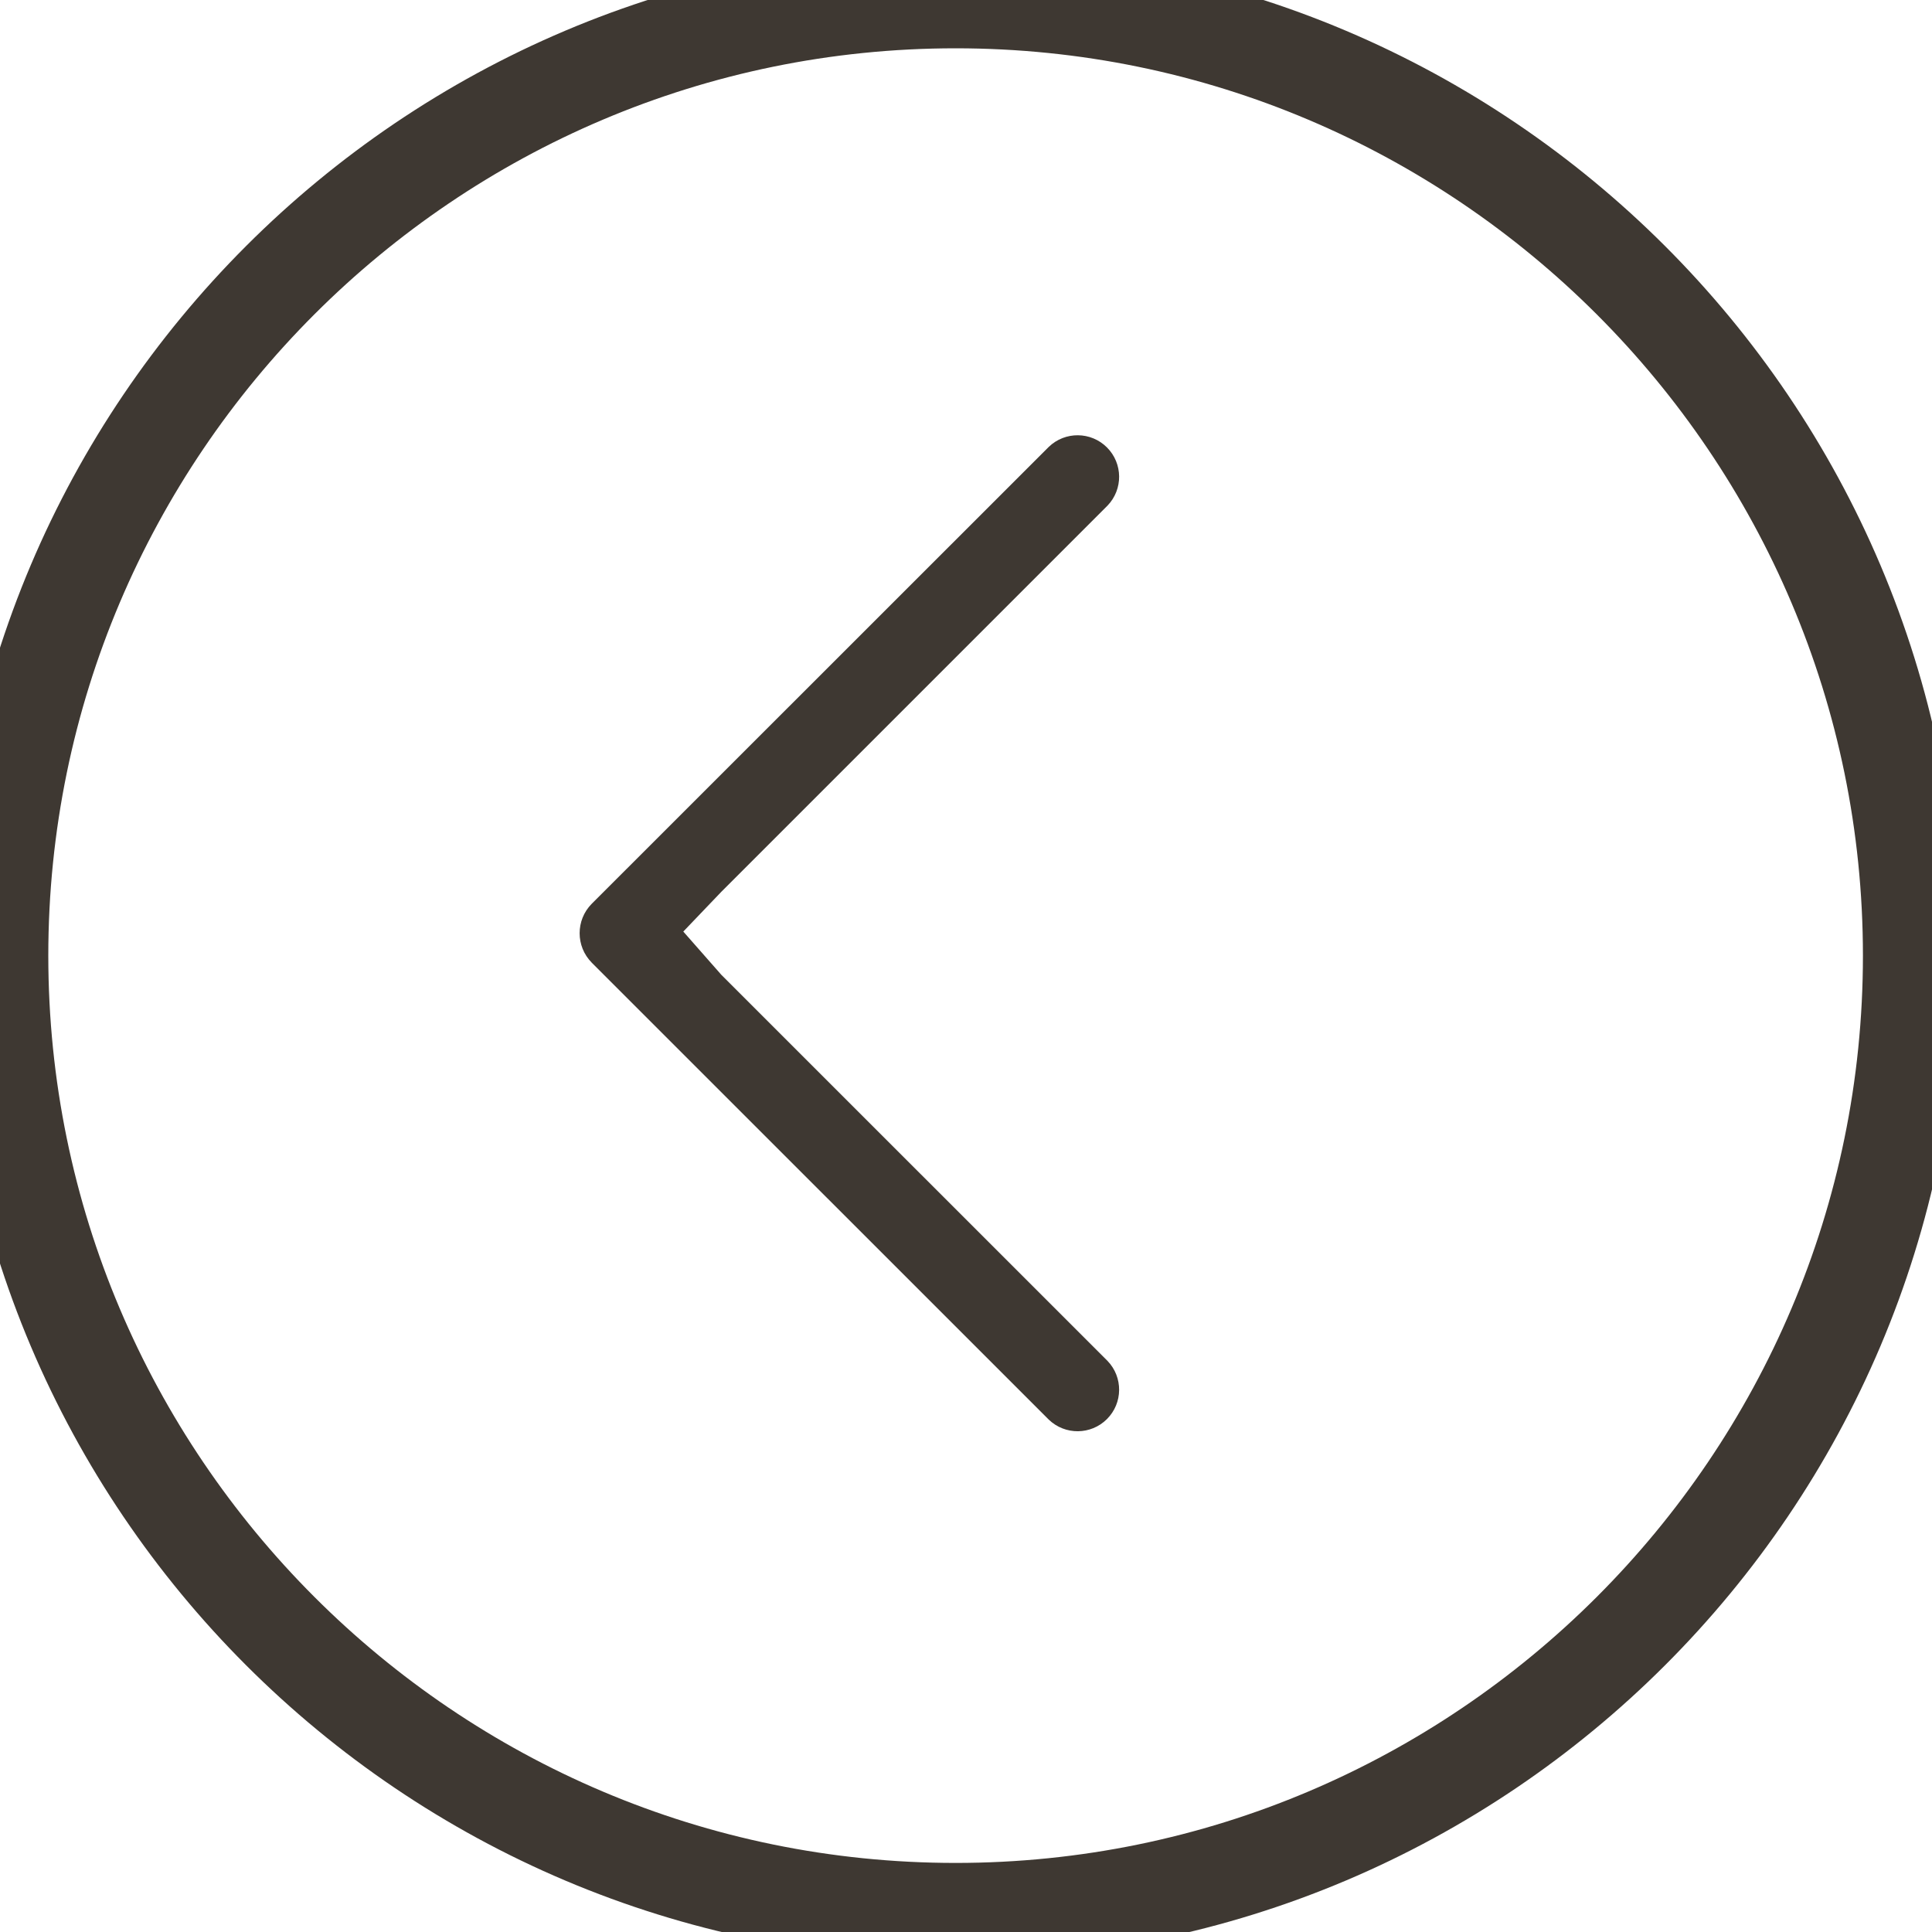
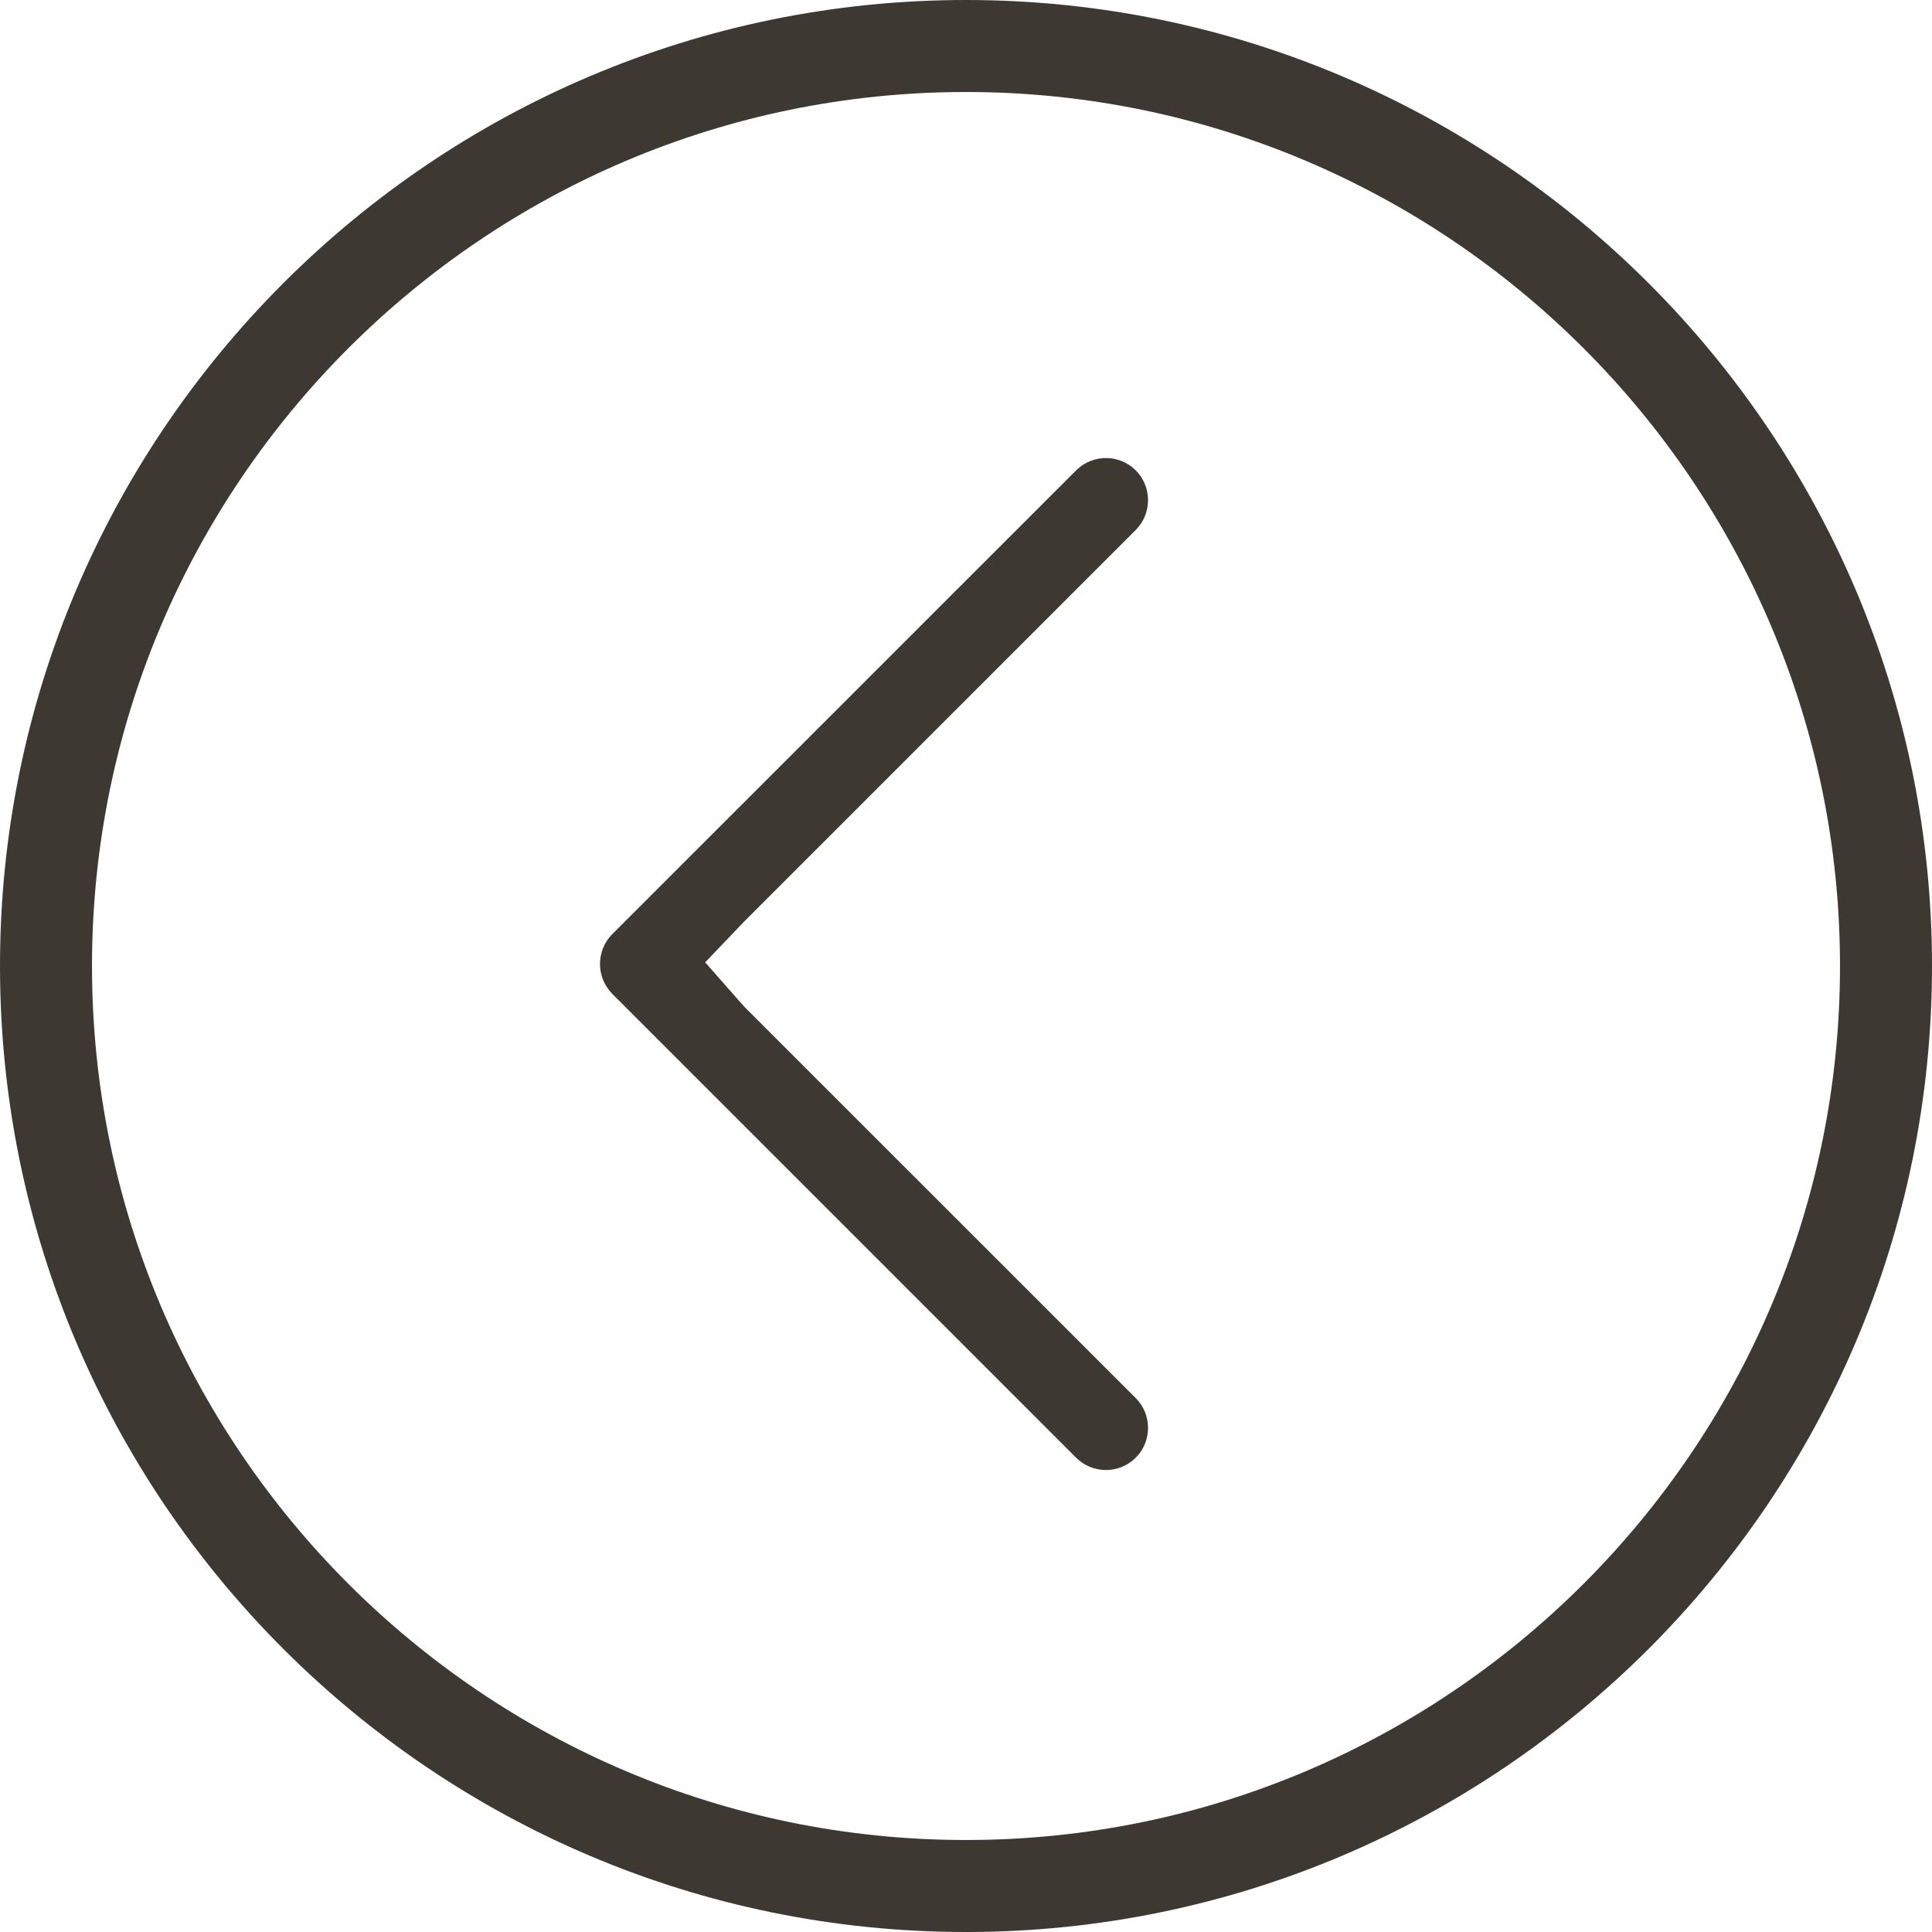
- <svg xmlns="http://www.w3.org/2000/svg" width="40" height="40" viewBox="0 0 40 40">
-   <g fill="none" fill-rule="evenodd">
-     <path d="M12.251 19.93a.866.866 0 0 1 0-1.218l9.463-9.46a.86.86 0 0 1 1.216 1.216l-7.995 7.995-.788.824.788.896 7.995 7.993a.86.86 0 0 1-1.216 1.216L12.25 19.93z" fill="#3E3832" />
-     <path d="M19.785 0C8.874 0 0 8.877 0 19.785 0 30.695 8.874 39.57 19.785 39.57c10.906 0 19.785-8.874 19.785-19.785C39.57 8.877 30.69 0 19.785 0" stroke="#3E3832" stroke-width="2" />
+ <svg xmlns="http://www.w3.org/2000/svg" width="42px" height="42px" viewBox="0 0 42 42" version="1.1">
+   <defs />
+   <g id="Design-Bruker-innlogget" stroke="none" stroke-width="1" fill="none" fill-rule="evenodd">
+     <g id="FO_Aktivitetsplan_styleguide" transform="translate(-130, -10266)">
+       <g id="Pil_Venstre_Regular" transform="translate(131, 10267)">
+         <path d="M0,20 C0,31.03 8.97,40 20,40 C31.024,40 40,31.03 40,20 C40,8.974 31.024,0 20,0 C8.97,0 0,8.974 0,20 Z" id="Path" stroke="#3E3832" stroke-width="2" />
+         <path d="M18.648,25.647 C18.465,25.825 18.234,25.914 18.001,25.914 C17.746,25.914 17.513,25.81 17.35,25.647 L7.268,15.563 C6.911,15.205 6.911,14.624 7.268,14.267 C7.626,13.911 8.207,13.911 8.564,14.267 L17.084,22.787 L17.963,23.627 L18.918,22.787 L27.436,14.267 C27.793,13.911 28.374,13.911 28.732,14.267 C29.089,14.624 29.089,15.205 28.732,15.563" id="Fill-192" fill="#3E3832" transform="translate(18, 19.95721) rotate(-270) translate(-18, -19.95721) " />
+       </g>
+     </g>
  </g>
</svg>
